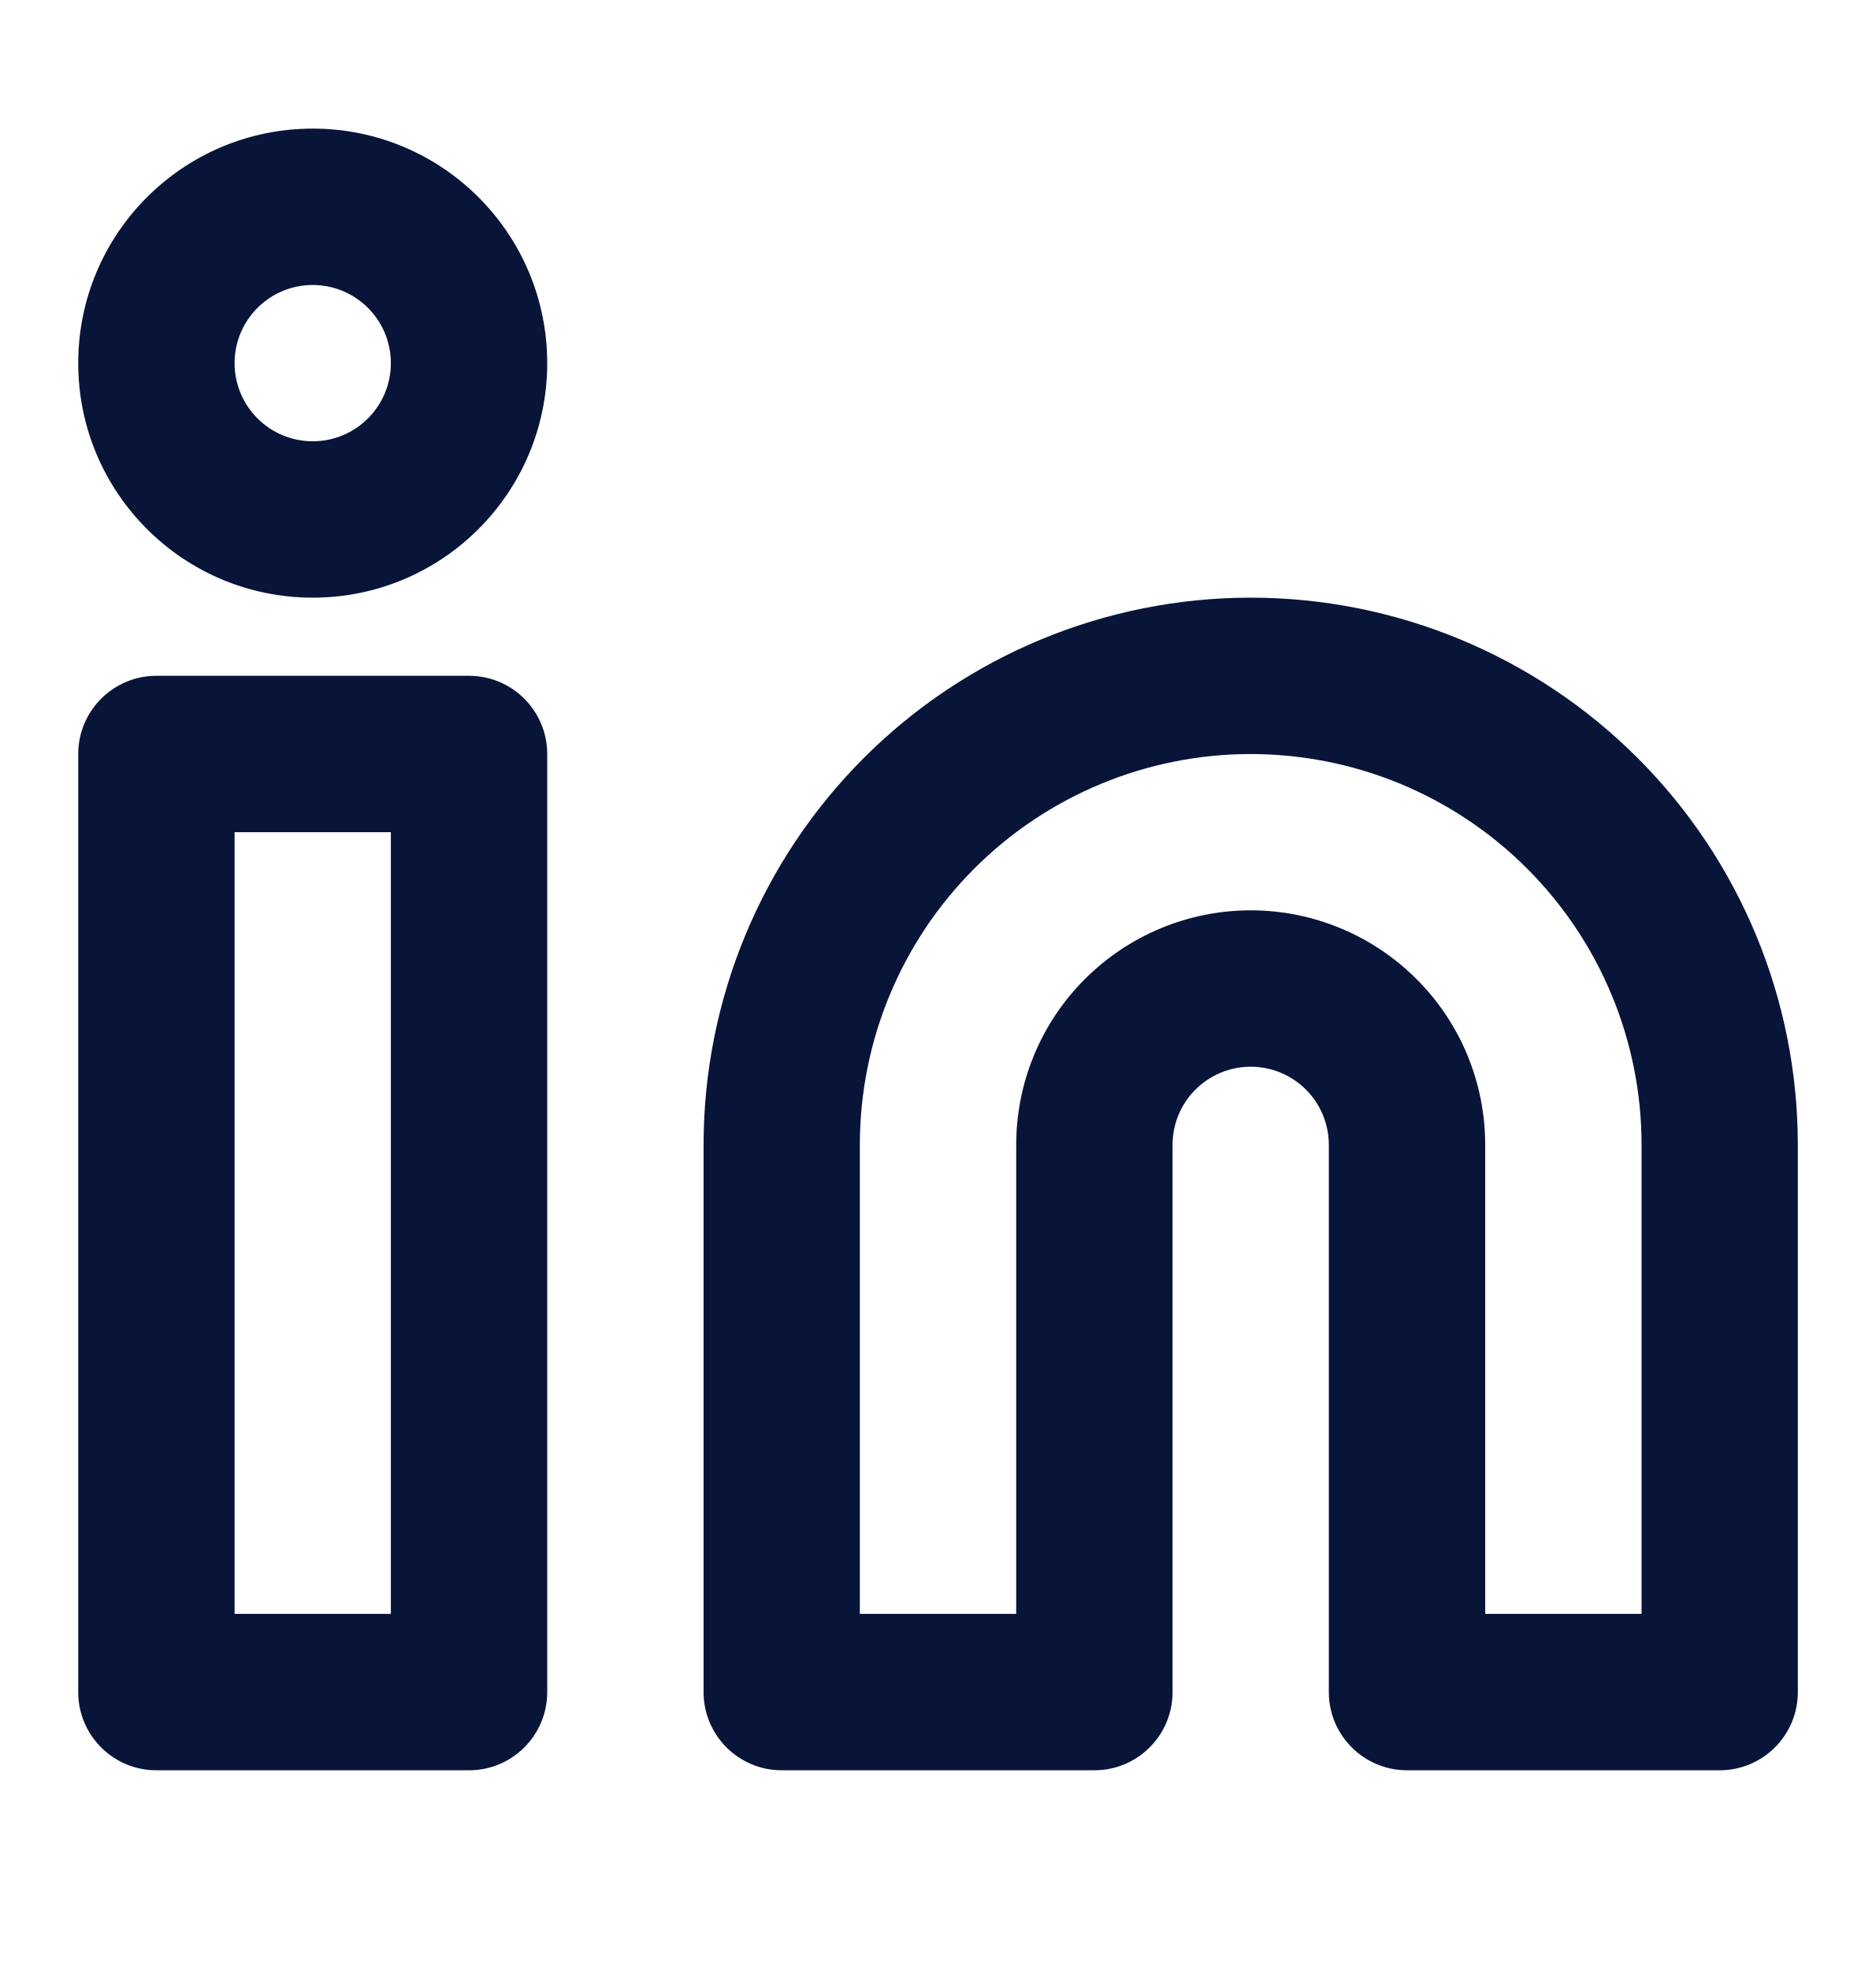
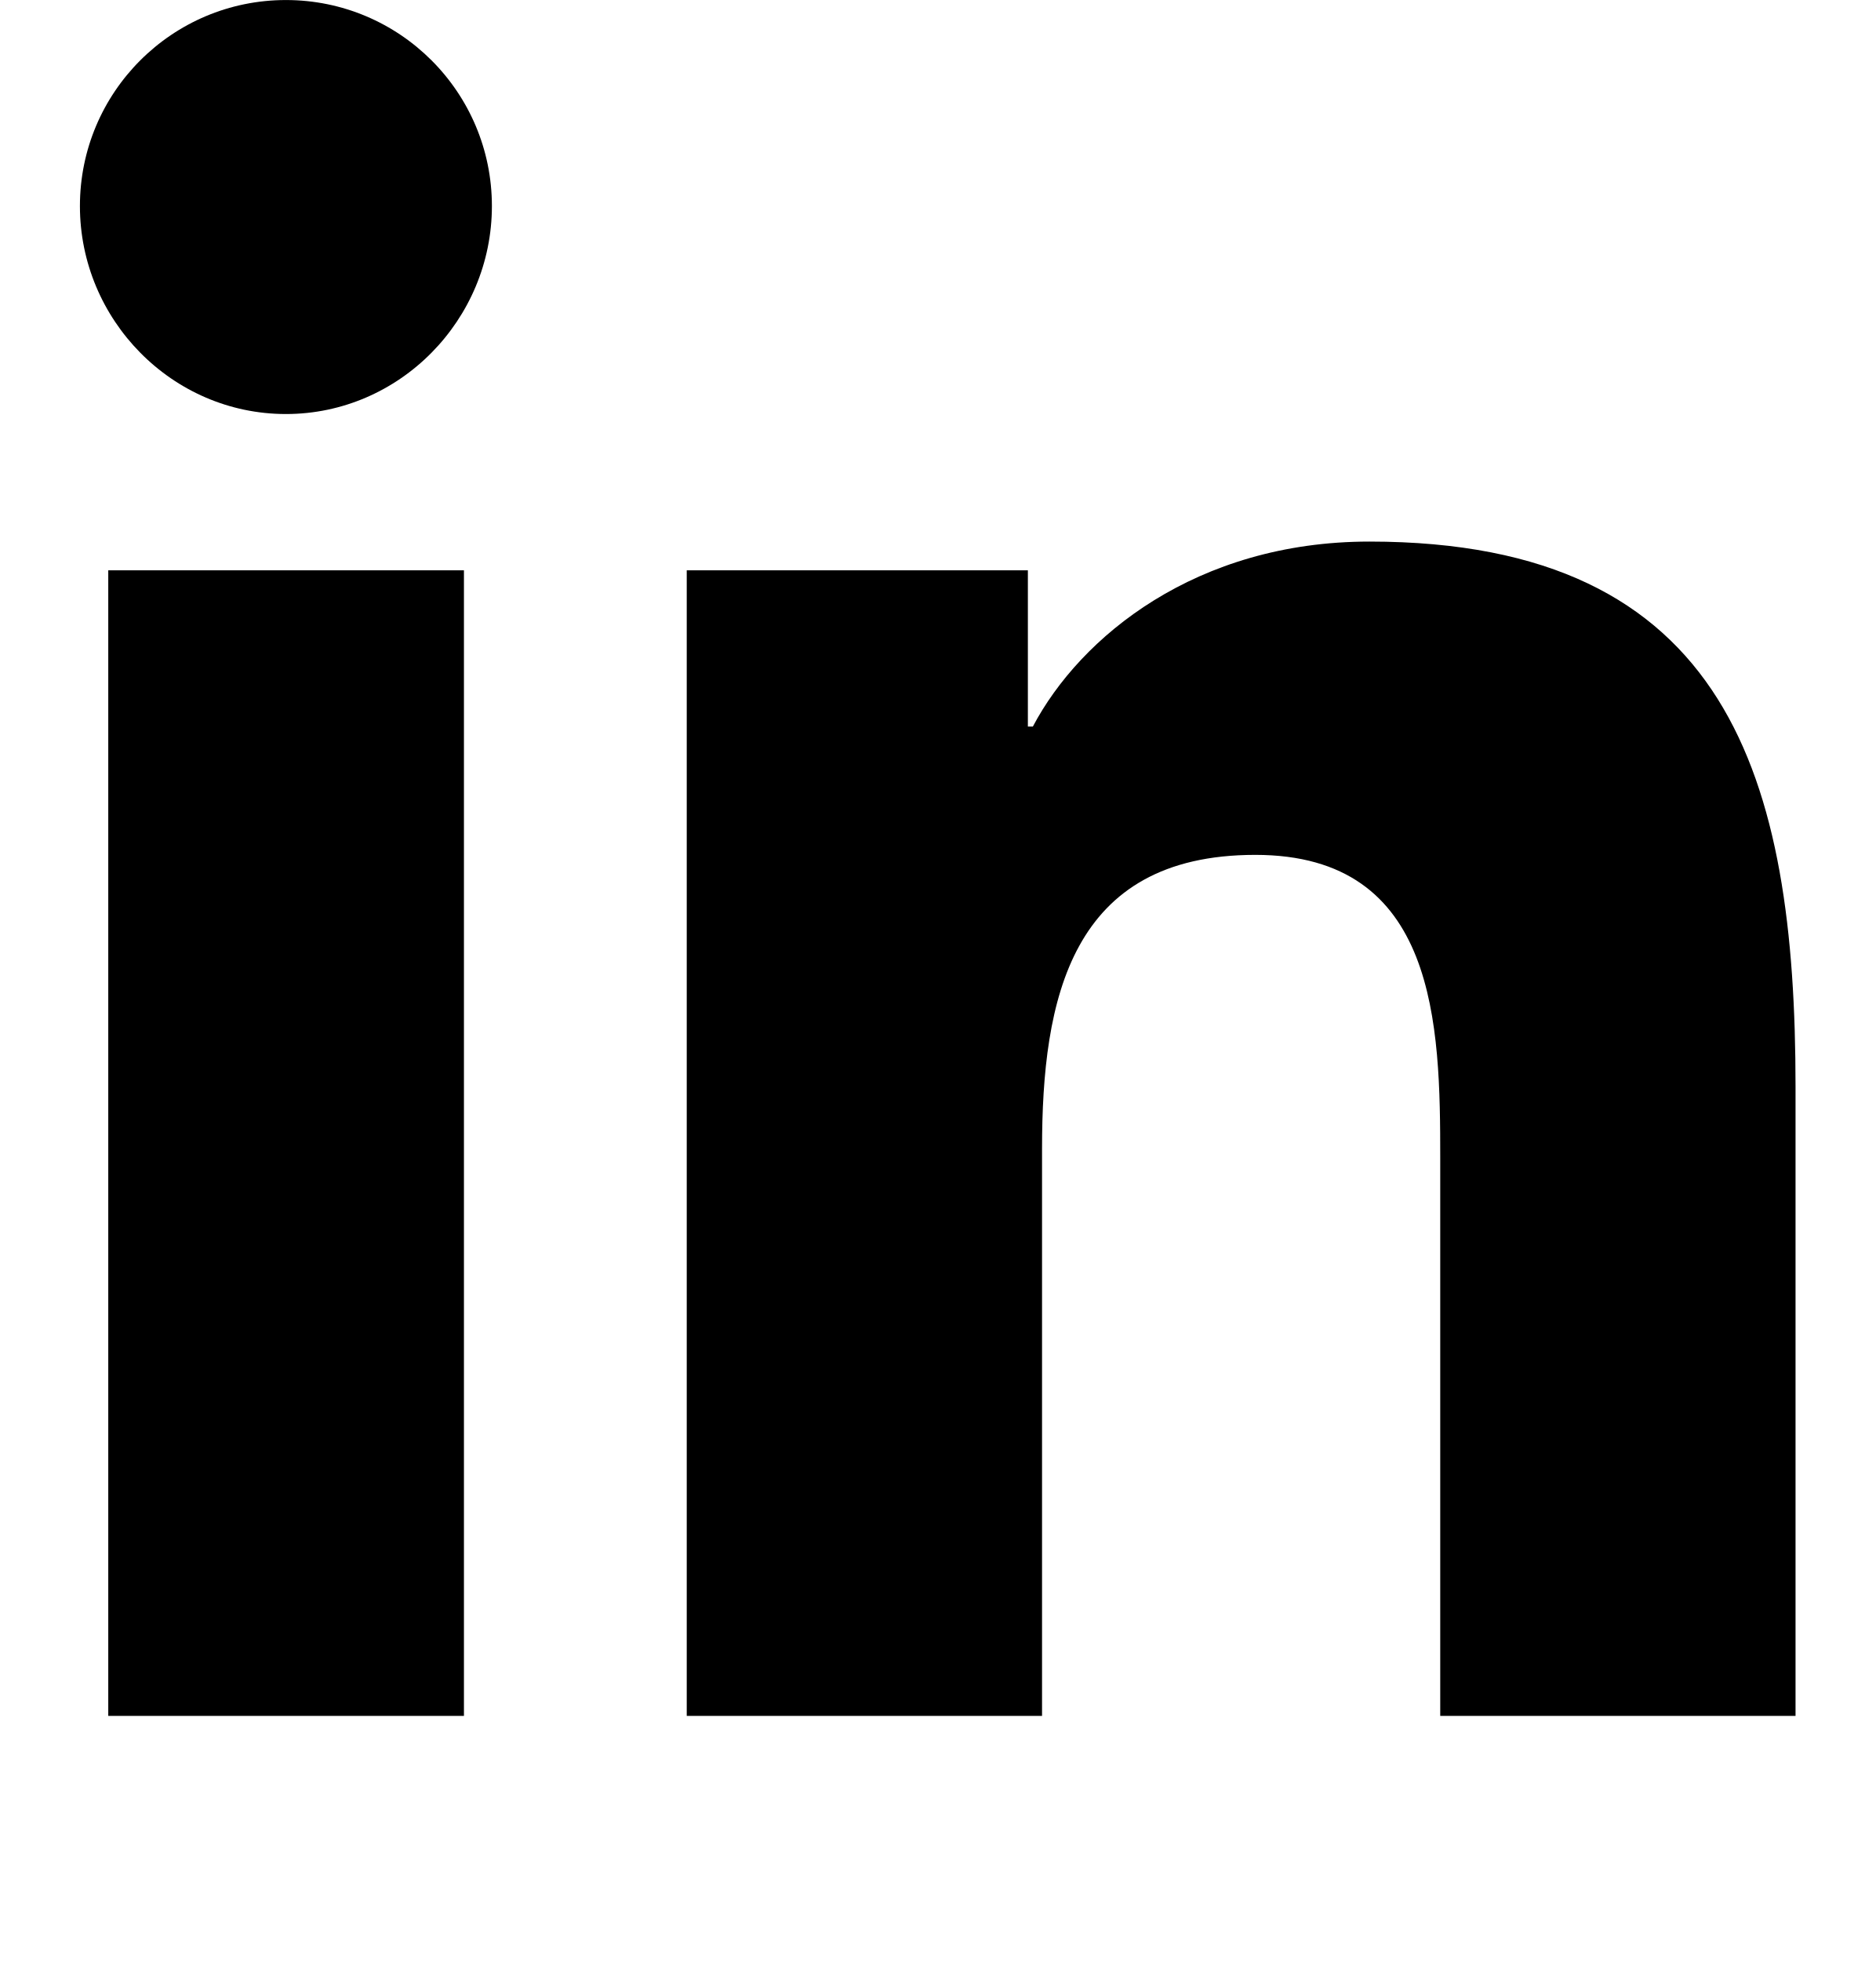
- <svg xmlns="http://www.w3.org/2000/svg" width="20" height="21" viewBox="0 0 20 21" fill="none">
-   <path fill-rule="evenodd" clip-rule="evenodd" d="M13.334 8.038C12.229 8.038 11.169 8.477 10.388 9.258C9.606 10.04 9.167 11.099 9.167 12.204V17.204H10.834V12.204C10.834 11.541 11.097 10.905 11.566 10.437C12.035 9.968 12.671 9.704 13.334 9.704C13.997 9.704 14.633 9.968 15.102 10.437C15.571 10.905 15.834 11.541 15.834 12.204V17.204H17.501V12.204C17.501 11.099 17.062 10.04 16.28 9.258C15.499 8.477 14.439 8.038 13.334 8.038ZM13.334 6.371C11.787 6.371 10.303 6.986 9.209 8.08C8.115 9.174 7.501 10.657 7.501 12.204V18.038C7.501 18.498 7.874 18.871 8.334 18.871H11.667C12.128 18.871 12.501 18.498 12.501 18.038V12.204C12.501 11.983 12.588 11.771 12.745 11.615C12.901 11.459 13.113 11.371 13.334 11.371C13.555 11.371 13.767 11.459 13.923 11.615C14.079 11.771 14.167 11.983 14.167 12.204V18.038C14.167 18.498 14.54 18.871 15.001 18.871H18.334C18.794 18.871 19.167 18.498 19.167 18.038V12.204C19.167 10.657 18.553 9.174 17.459 8.08C16.365 6.986 14.881 6.371 13.334 6.371Z" fill="#081539" />
-   <path fill-rule="evenodd" clip-rule="evenodd" d="M0.834 8.038C0.834 7.578 1.207 7.204 1.667 7.204H5.001C5.461 7.204 5.834 7.578 5.834 8.038V18.038C5.834 18.498 5.461 18.871 5.001 18.871H1.667C1.207 18.871 0.834 18.498 0.834 18.038V8.038ZM2.501 8.871V17.204H4.167V8.871H2.501Z" fill="#081539" />
-   <path fill-rule="evenodd" clip-rule="evenodd" d="M3.334 3.038C2.874 3.038 2.501 3.411 2.501 3.871C2.501 4.331 2.874 4.704 3.334 4.704C3.794 4.704 4.167 4.331 4.167 3.871C4.167 3.411 3.794 3.038 3.334 3.038ZM0.834 3.871C0.834 2.49 1.953 1.371 3.334 1.371C4.715 1.371 5.834 2.49 5.834 3.871C5.834 5.252 4.715 6.371 3.334 6.371C1.953 6.371 0.834 5.252 0.834 3.871Z" fill="#081539" />
+ <svg xmlns="http://www.w3.org/2000/svg" width="22" height="23" viewBox="0 0 448 512">
+   <path d="M100.28 448H7.4V148.9h92.88zM53.79 108.1C24.09 108.1 0 83.5 0 53.8a53.79 53.79 0 0 1 107.58 0c0 29.7-24.1 54.3-53.79 54.3zM447.9 448h-92.68V302.4c0-34.7-.7-79.2-48.29-79.2-48.29 0-55.69 37.7-55.69 76.7V448h-92.78V148.9h89.08v40.8h1.3c12.4-23.5 42.69-48.3 87.88-48.3 94 0 111.28 61.9 111.28 142.3V448z" />
</svg>
